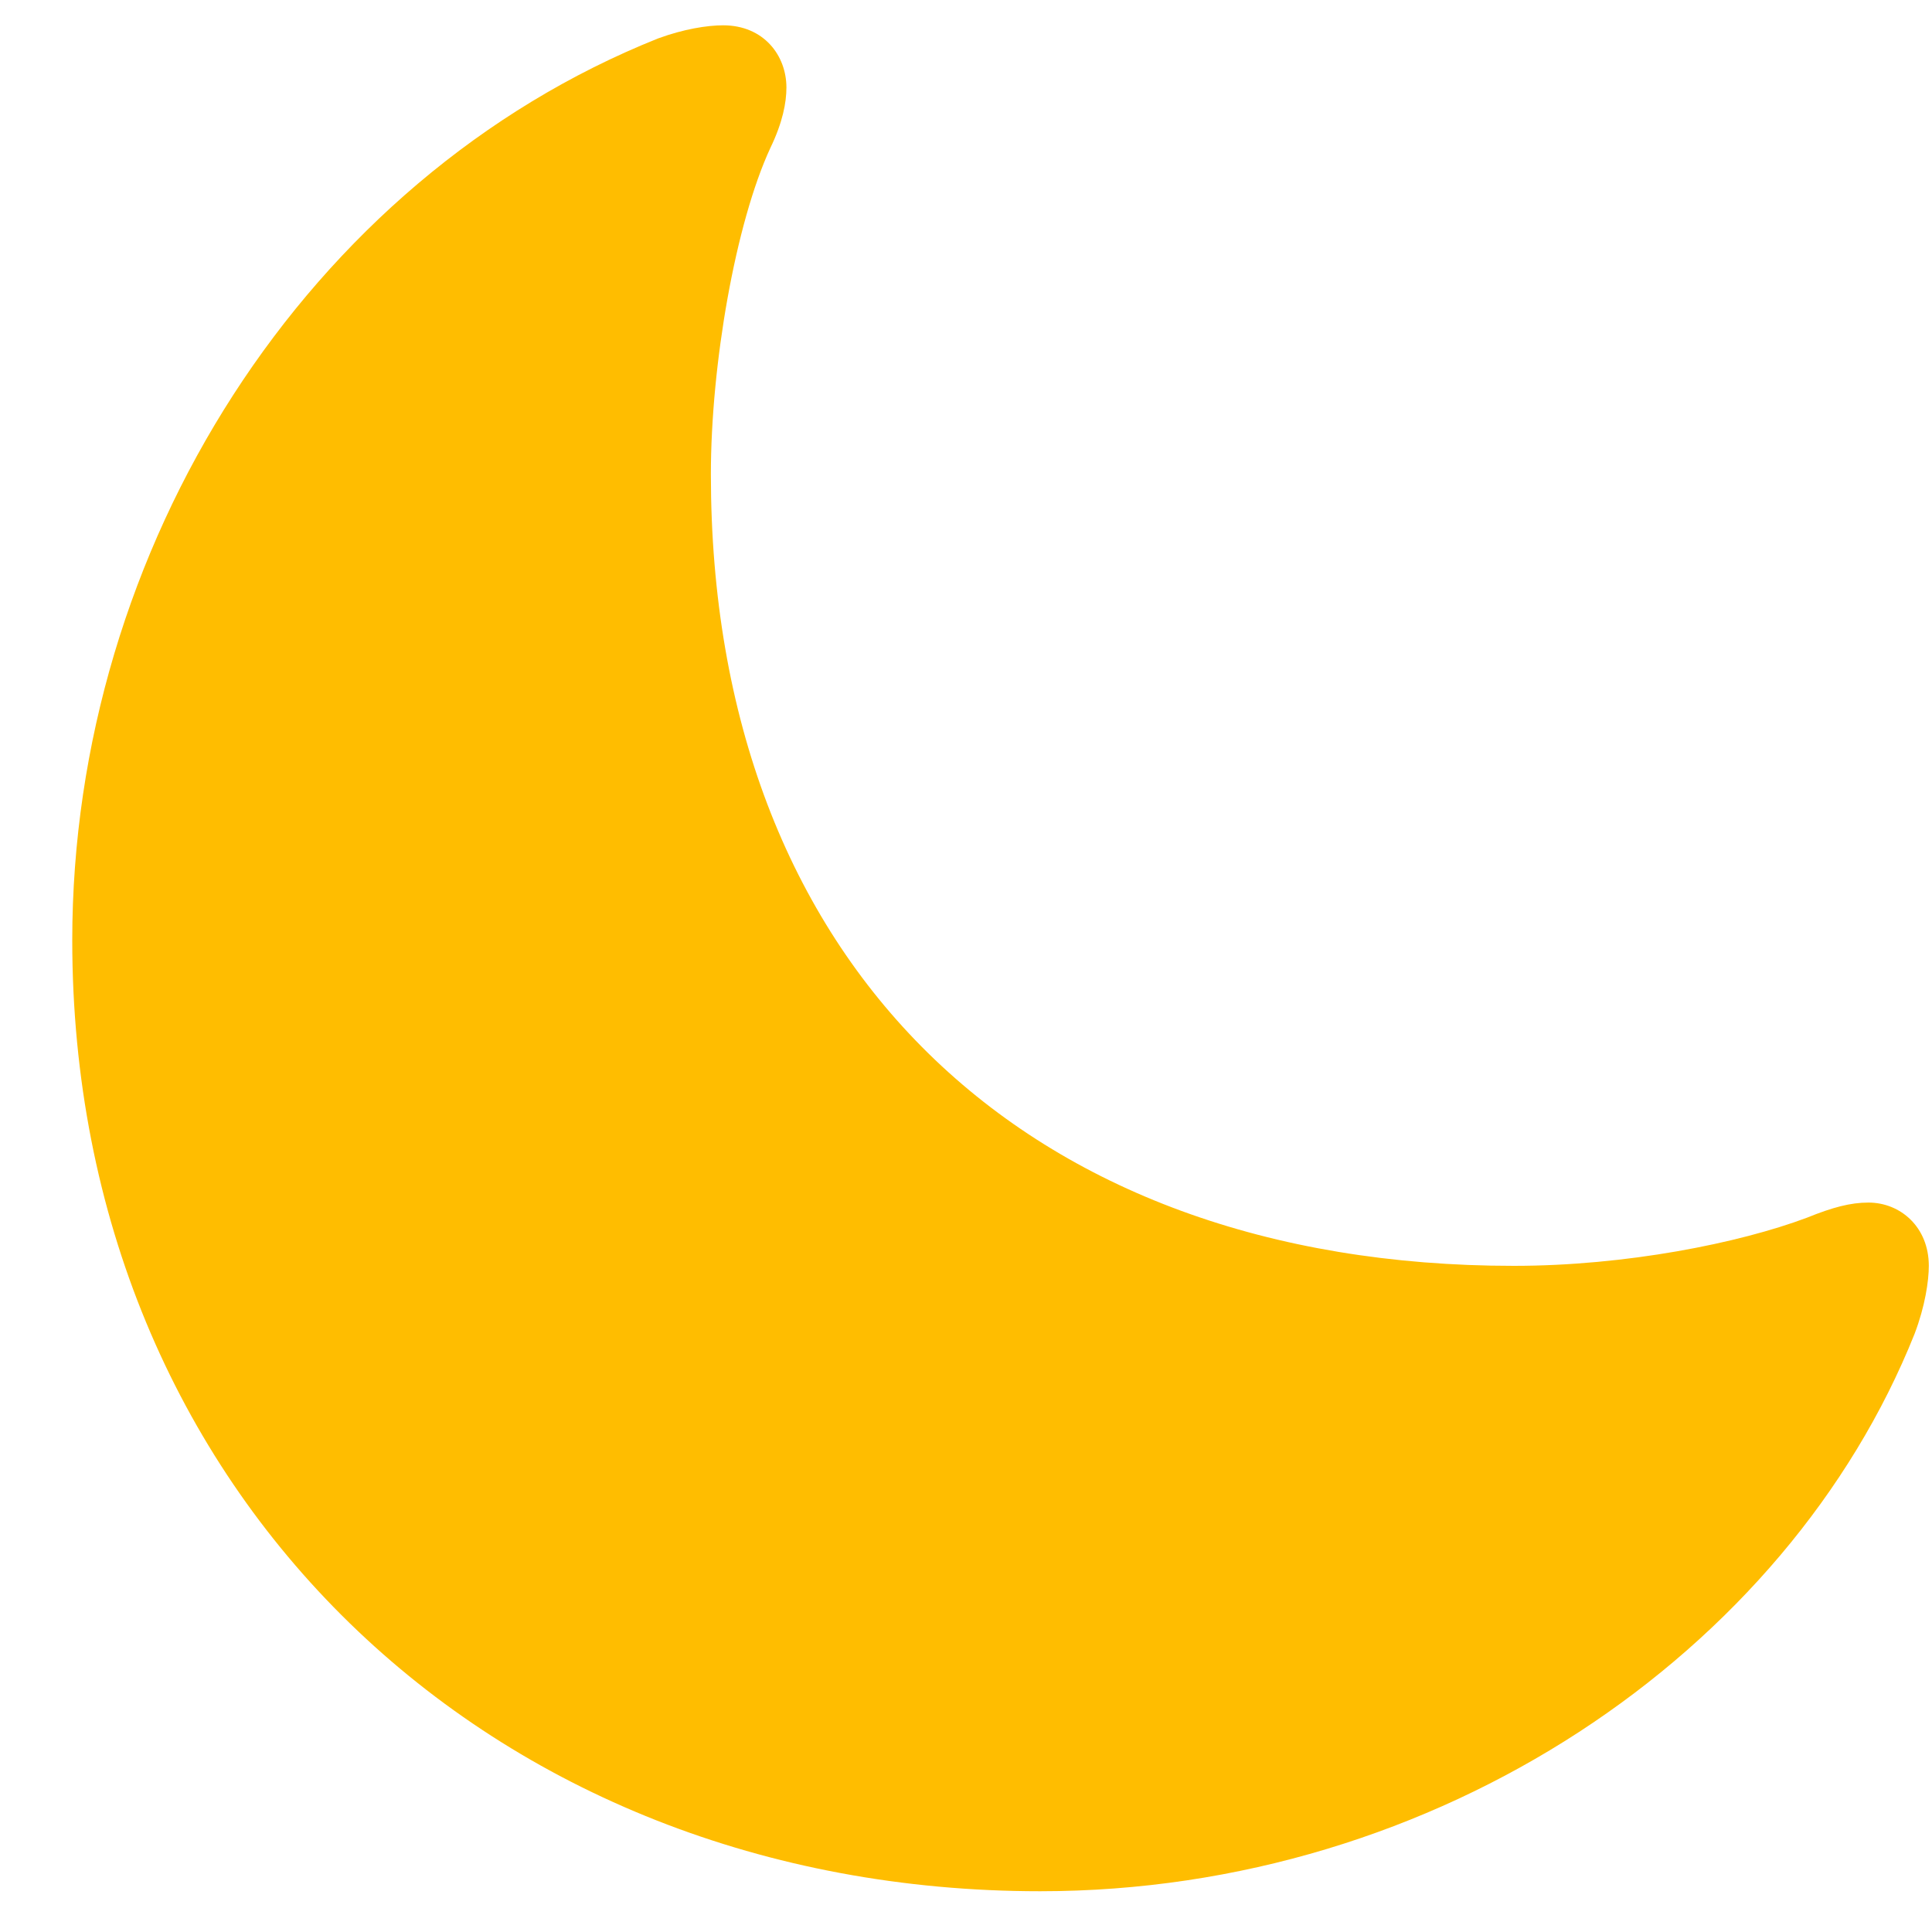
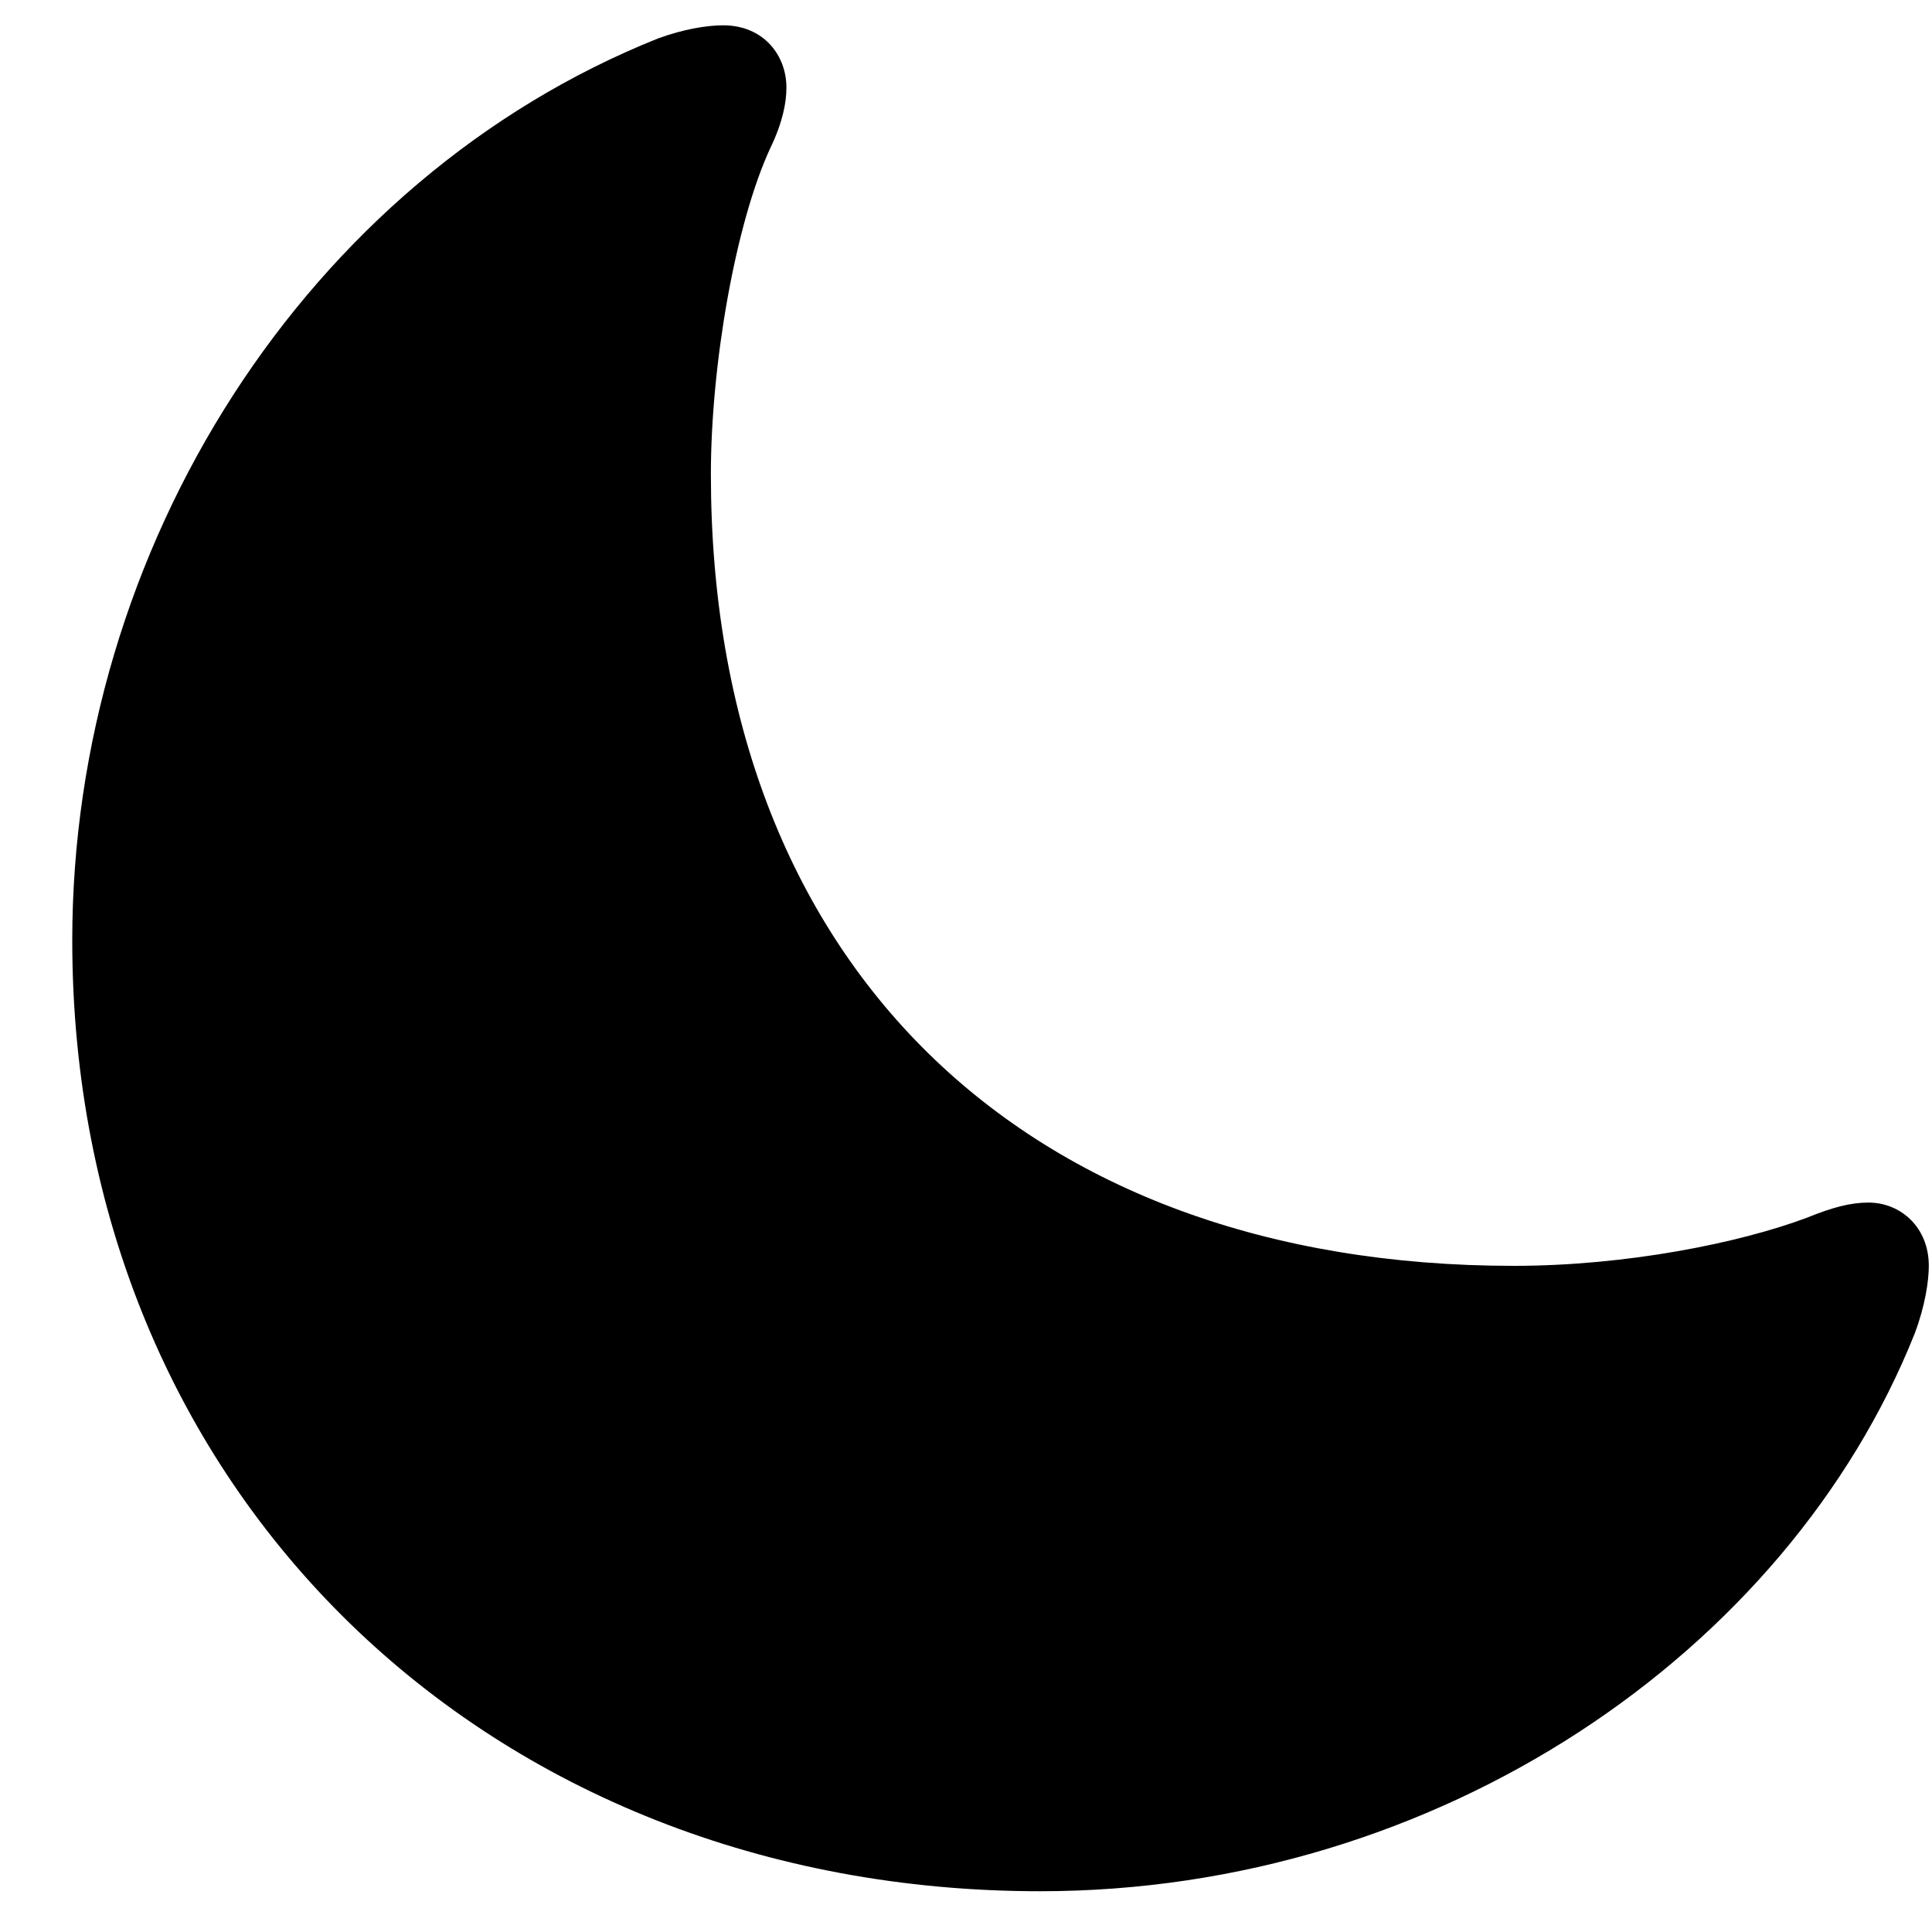
<svg xmlns="http://www.w3.org/2000/svg" width="20" height="20" viewBox="0 0 20 20" fill="none">
-   <path d="M15.67 13.104C10.592 13.104 7.359 9.969 7.359 4.91C7.359 3.777 7.613 2.312 7.975 1.531C8.102 1.268 8.141 1.062 8.141 0.906C8.141 0.574 7.906 0.262 7.486 0.262C7.32 0.262 7.076 0.301 6.812 0.398C3.17 1.854 0.748 5.672 0.748 9.734C0.748 15.457 5.064 19.578 10.768 19.578C14.889 19.578 18.502 17.107 19.82 13.807C19.928 13.523 19.967 13.26 19.967 13.104C19.967 12.703 19.674 12.449 19.342 12.449C19.156 12.449 18.971 12.498 18.707 12.605C18.004 12.869 16.832 13.104 15.67 13.104Z" fill="#FFBD00" />
+   <path d="M15.67 13.104C10.592 13.104 7.359 9.969 7.359 4.91C7.359 3.777 7.613 2.312 7.975 1.531C8.102 1.268 8.141 1.062 8.141 0.906C8.141 0.574 7.906 0.262 7.486 0.262C7.32 0.262 7.076 0.301 6.812 0.398C3.17 1.854 0.748 5.672 0.748 9.734C0.748 15.457 5.064 19.578 10.768 19.578C14.889 19.578 18.502 17.107 19.82 13.807C19.928 13.523 19.967 13.26 19.967 13.104C19.967 12.703 19.674 12.449 19.342 12.449C19.156 12.449 18.971 12.498 18.707 12.605C18.004 12.869 16.832 13.104 15.67 13.104Z" fill="currentColor" />
</svg>
